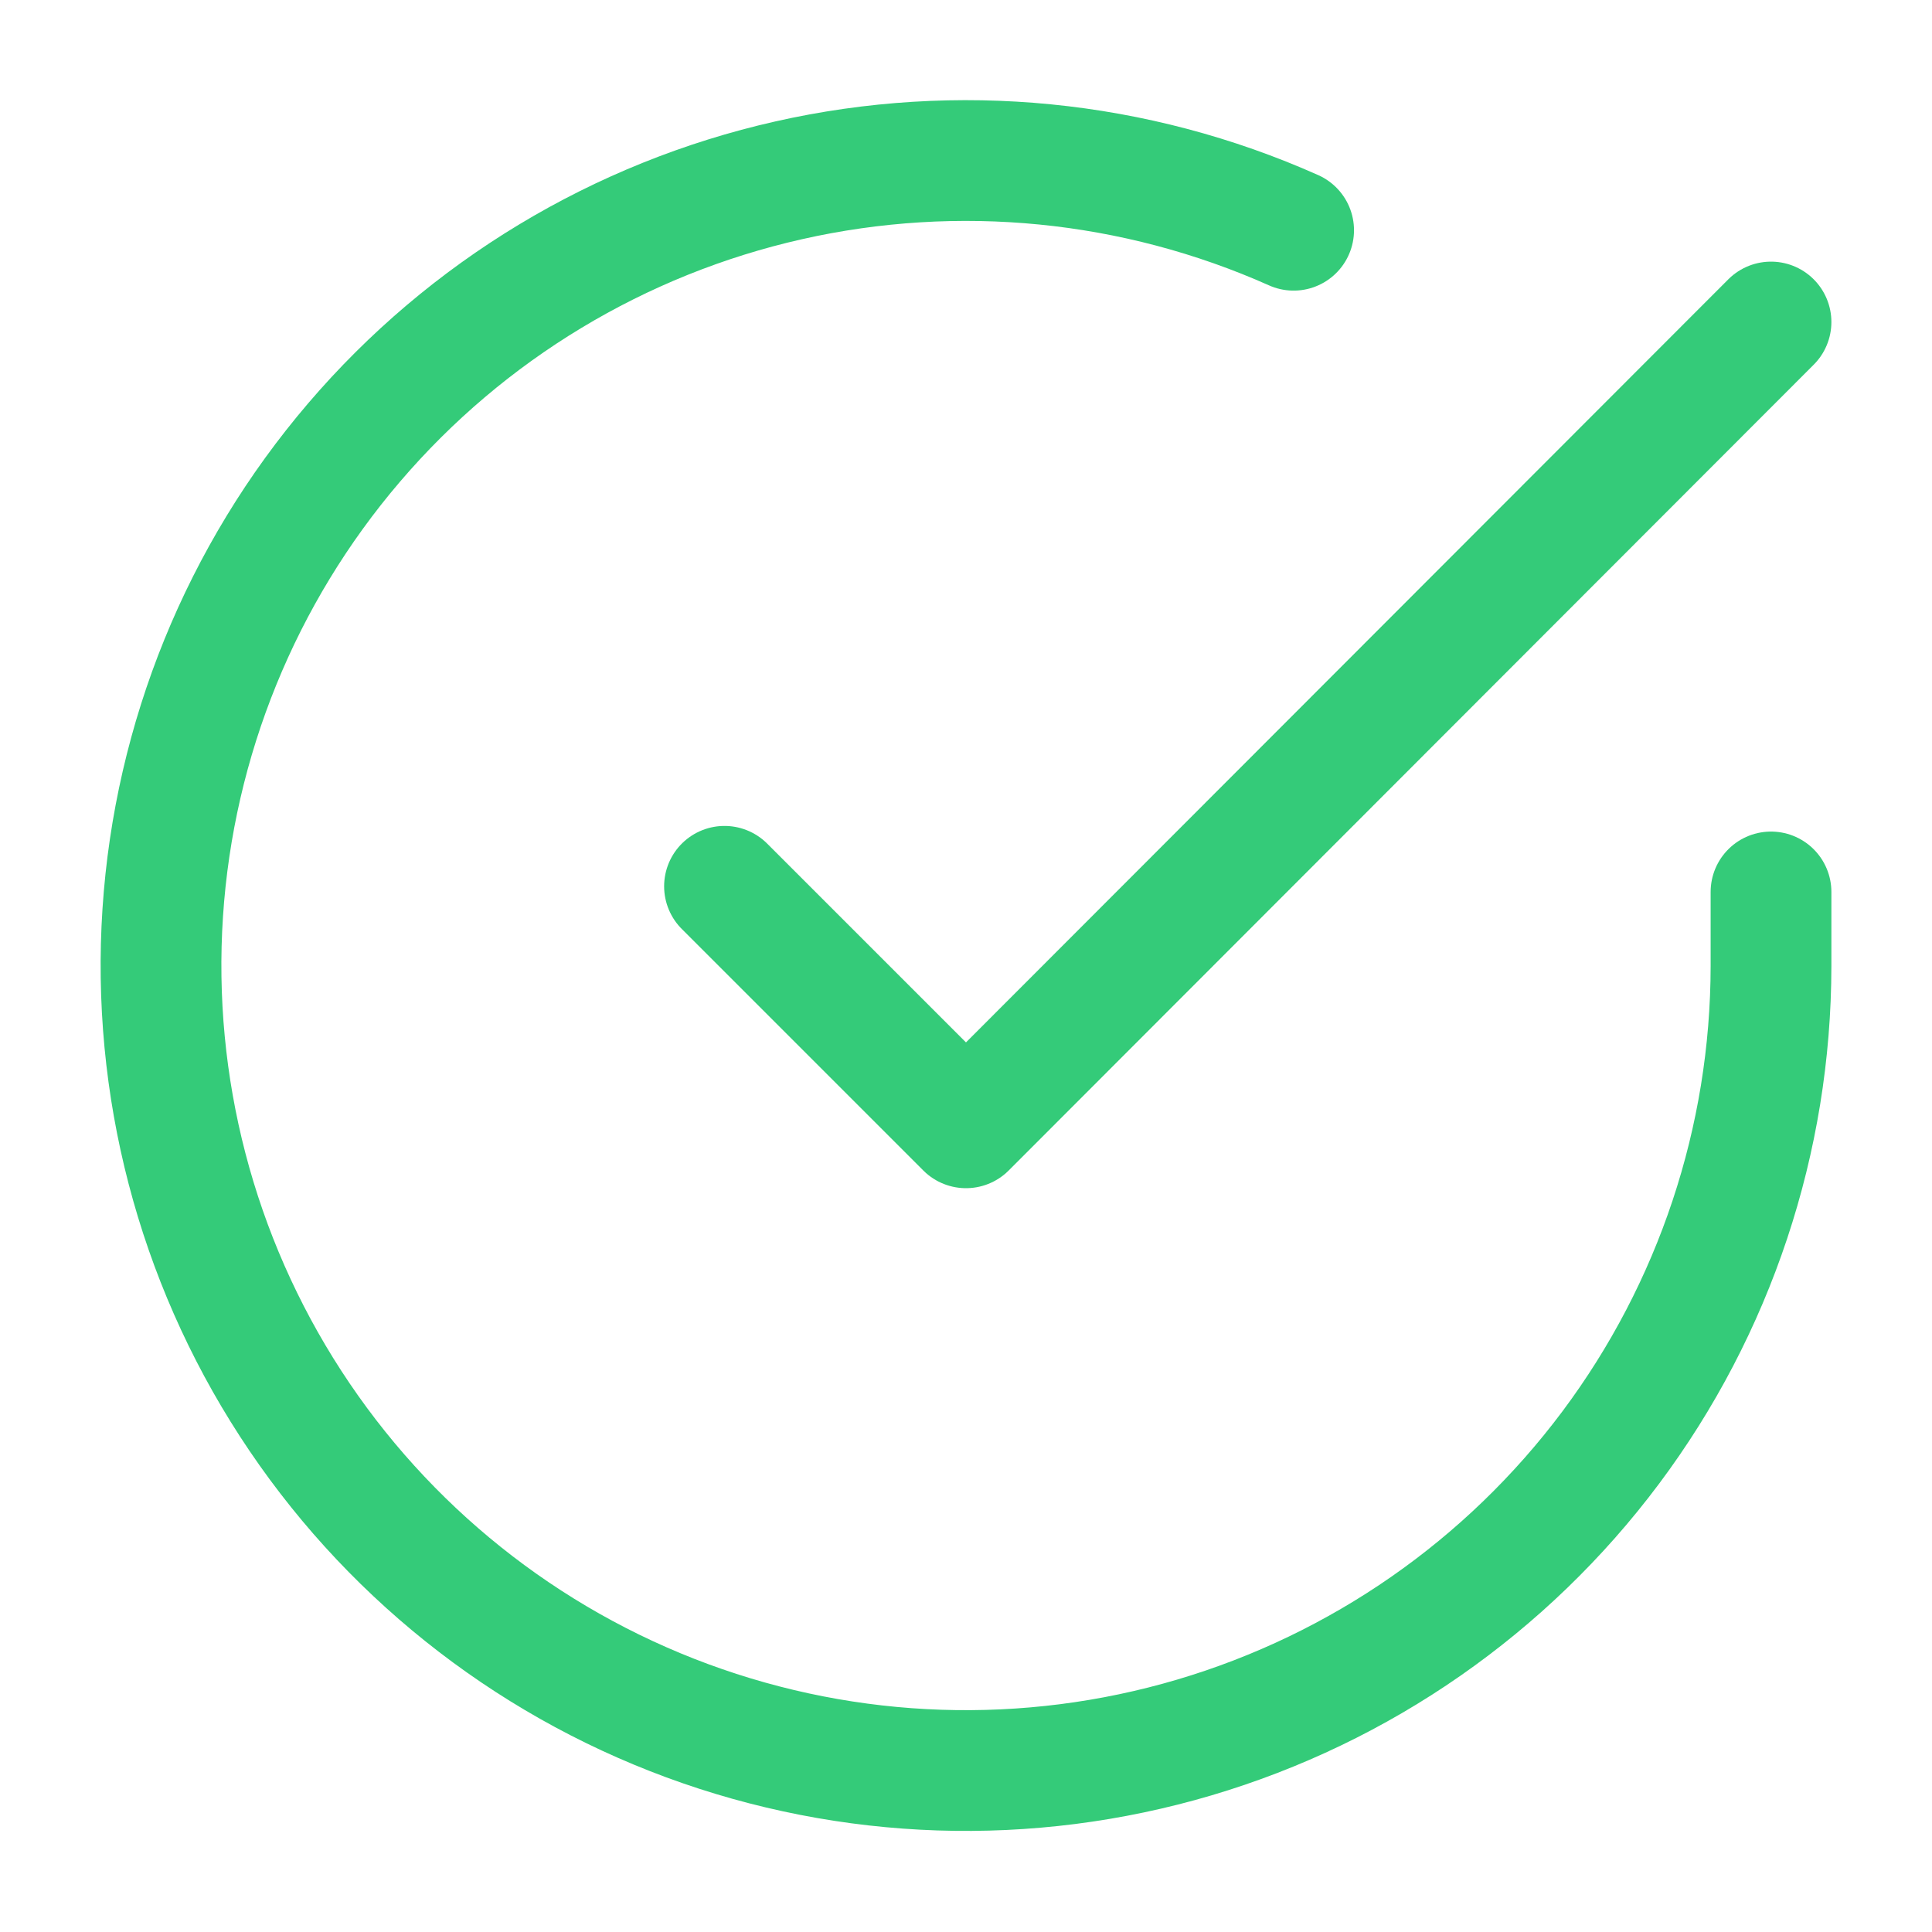
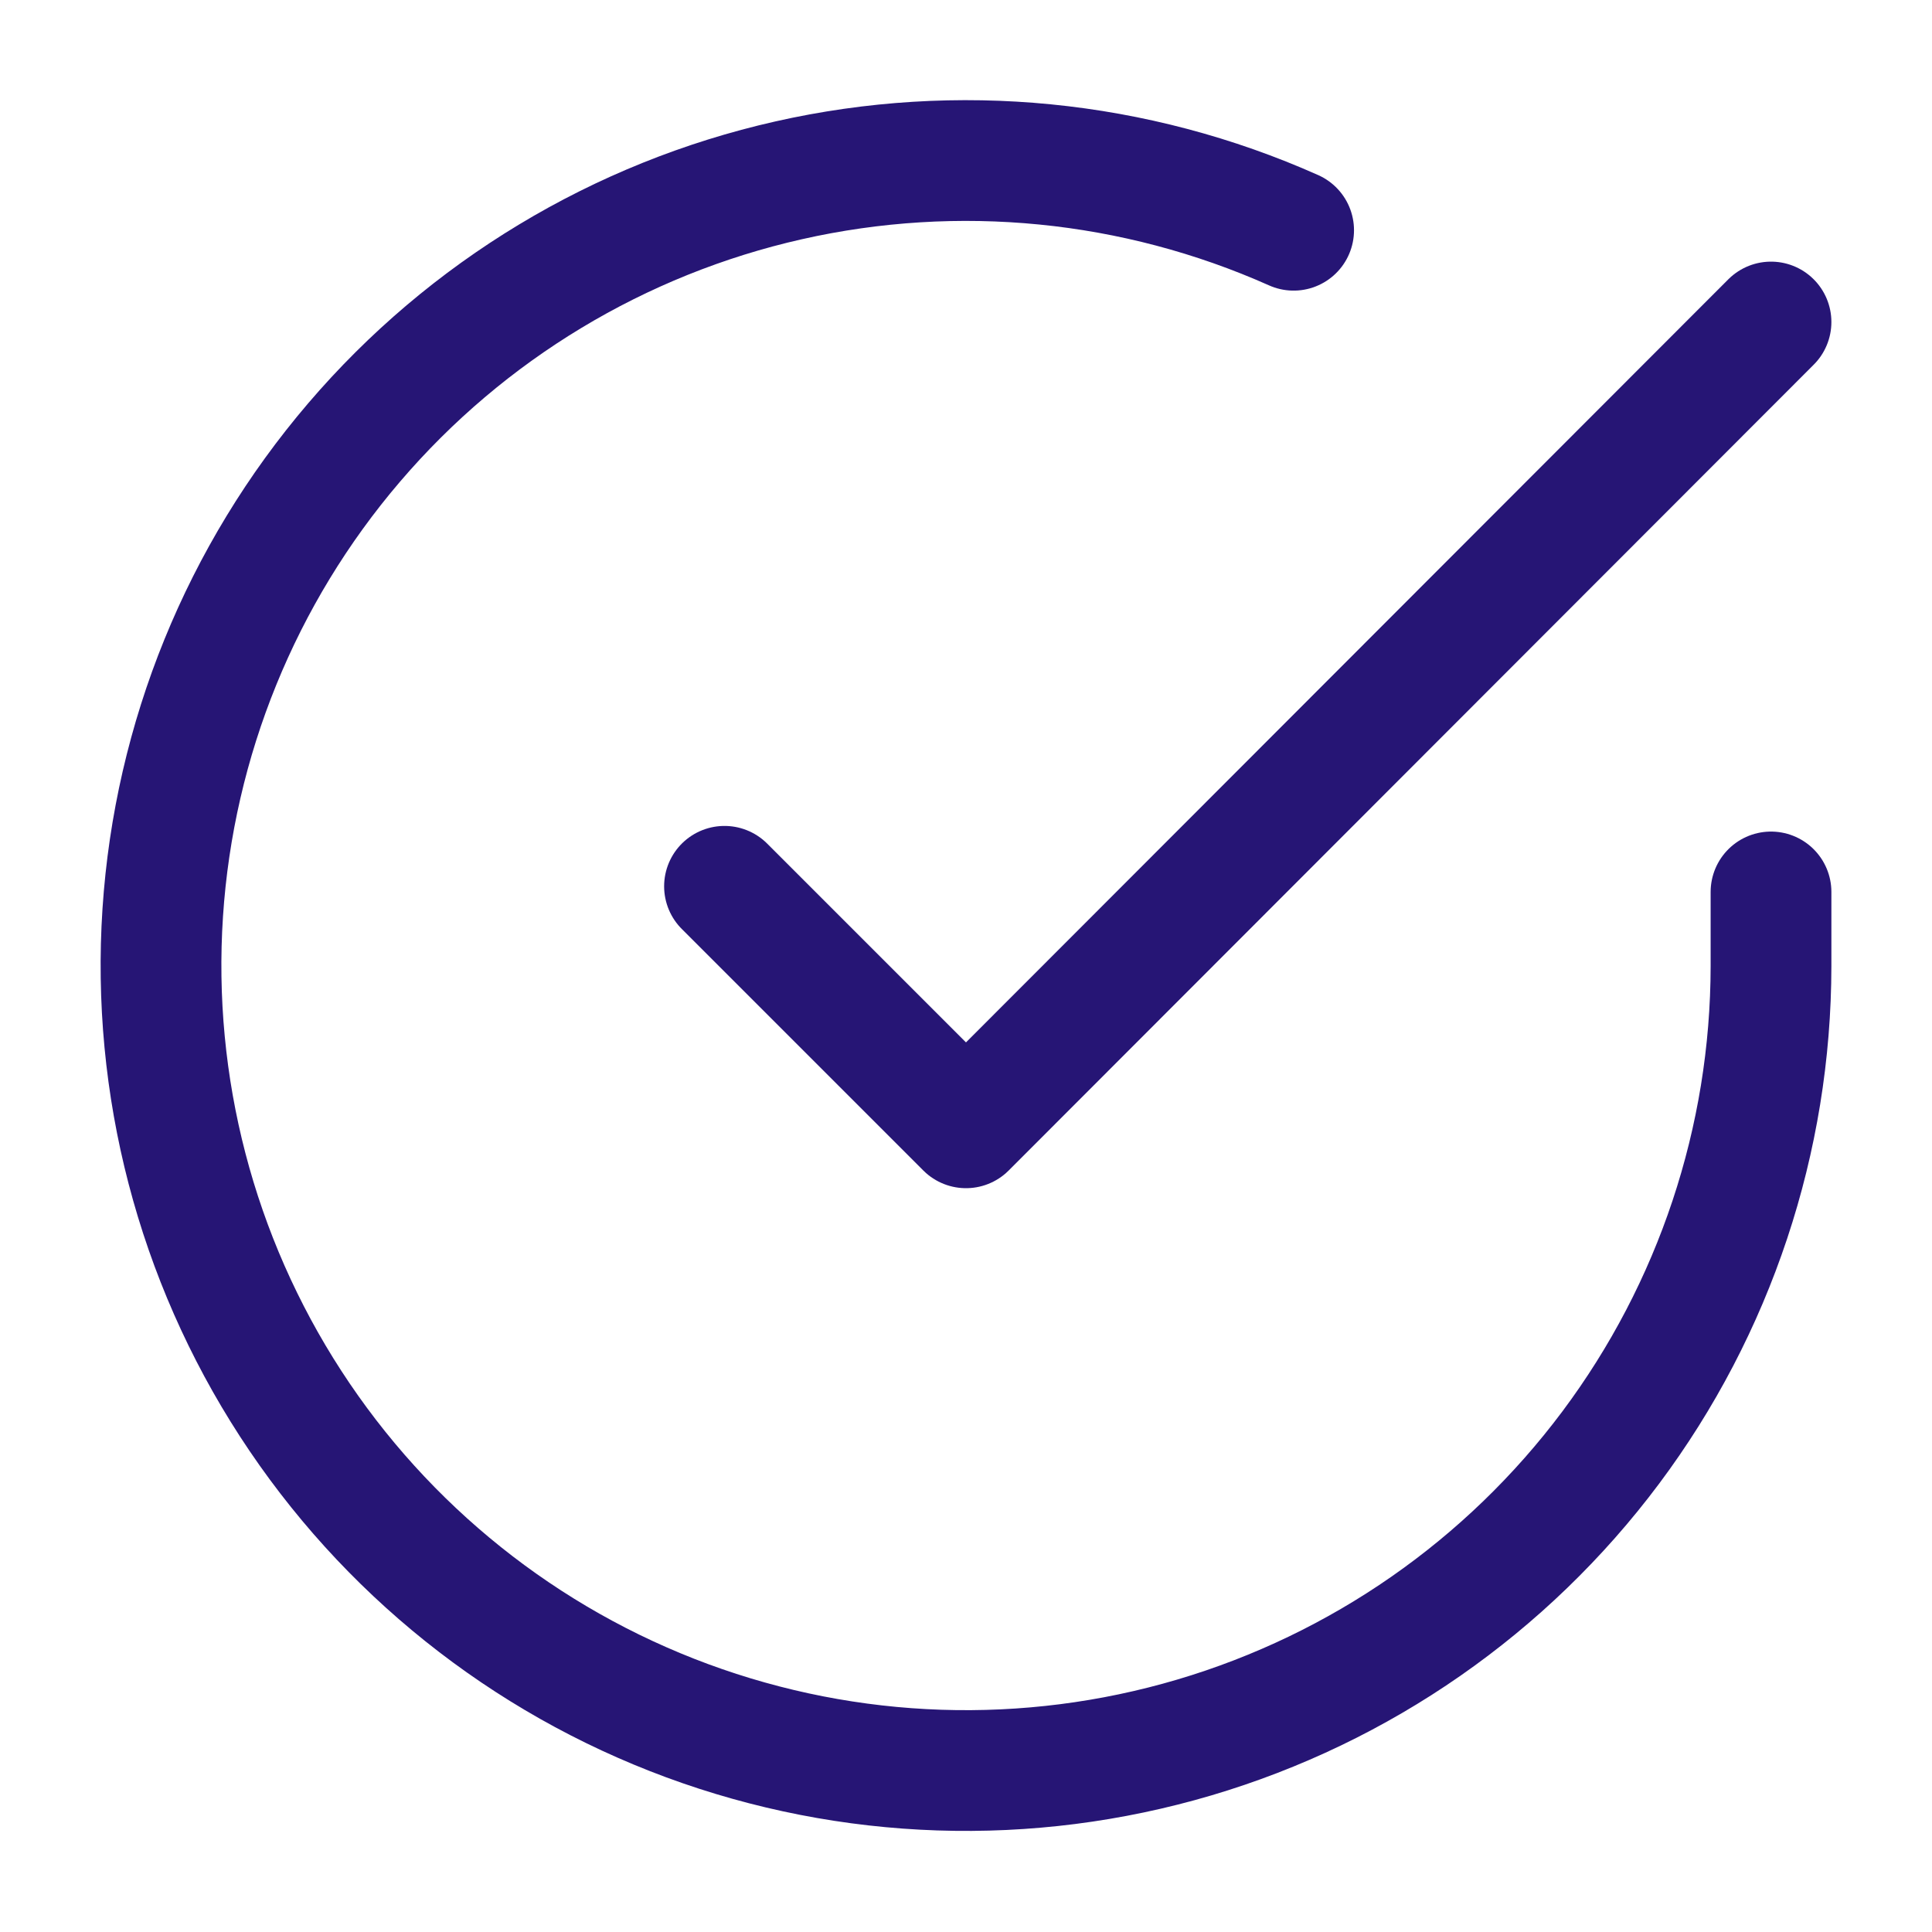
<svg xmlns="http://www.w3.org/2000/svg" width="64" height="64" viewBox="0 0 64 64" fill="none">
-   <path d="M58.667 29.547V32C58.663 37.75 56.801 43.346 53.358 47.952C49.915 52.557 45.075 55.927 39.561 57.557C34.046 59.188 28.153 58.992 22.759 56.999C17.364 55.006 12.759 51.323 9.629 46.499C6.499 41.675 5.013 35.968 5.391 30.23C5.769 24.492 7.992 19.03 11.729 14.659C15.465 10.287 20.514 7.241 26.123 5.974C31.732 4.706 37.601 5.286 42.853 7.627" stroke="#34CB79" stroke-width="4" stroke-linecap="round" stroke-linejoin="round" />
-   <path d="M58.667 10.667L32 37.36L24 29.36" stroke="#34CB79" stroke-width="4" stroke-linecap="round" stroke-linejoin="round" />
+   <path d="M58.667 29.547V32C58.663 37.75 56.801 43.346 53.358 47.952C49.915 52.557 45.075 55.927 39.561 57.557C34.046 59.188 28.153 58.992 22.759 56.999C17.364 55.006 12.759 51.323 9.629 46.499C6.499 41.675 5.013 35.968 5.391 30.23C5.769 24.492 7.992 19.03 11.729 14.659C15.465 10.287 20.514 7.241 26.123 5.974C31.732 4.706 37.601 5.286 42.853 7.627" stroke="#261575" stroke-width="4" stroke-linecap="round" stroke-linejoin="round" />
+   <path d="M58.667 10.667L32 37.36L24 29.36" stroke="#261575" stroke-width="4" stroke-linecap="round" stroke-linejoin="round" />
</svg>
